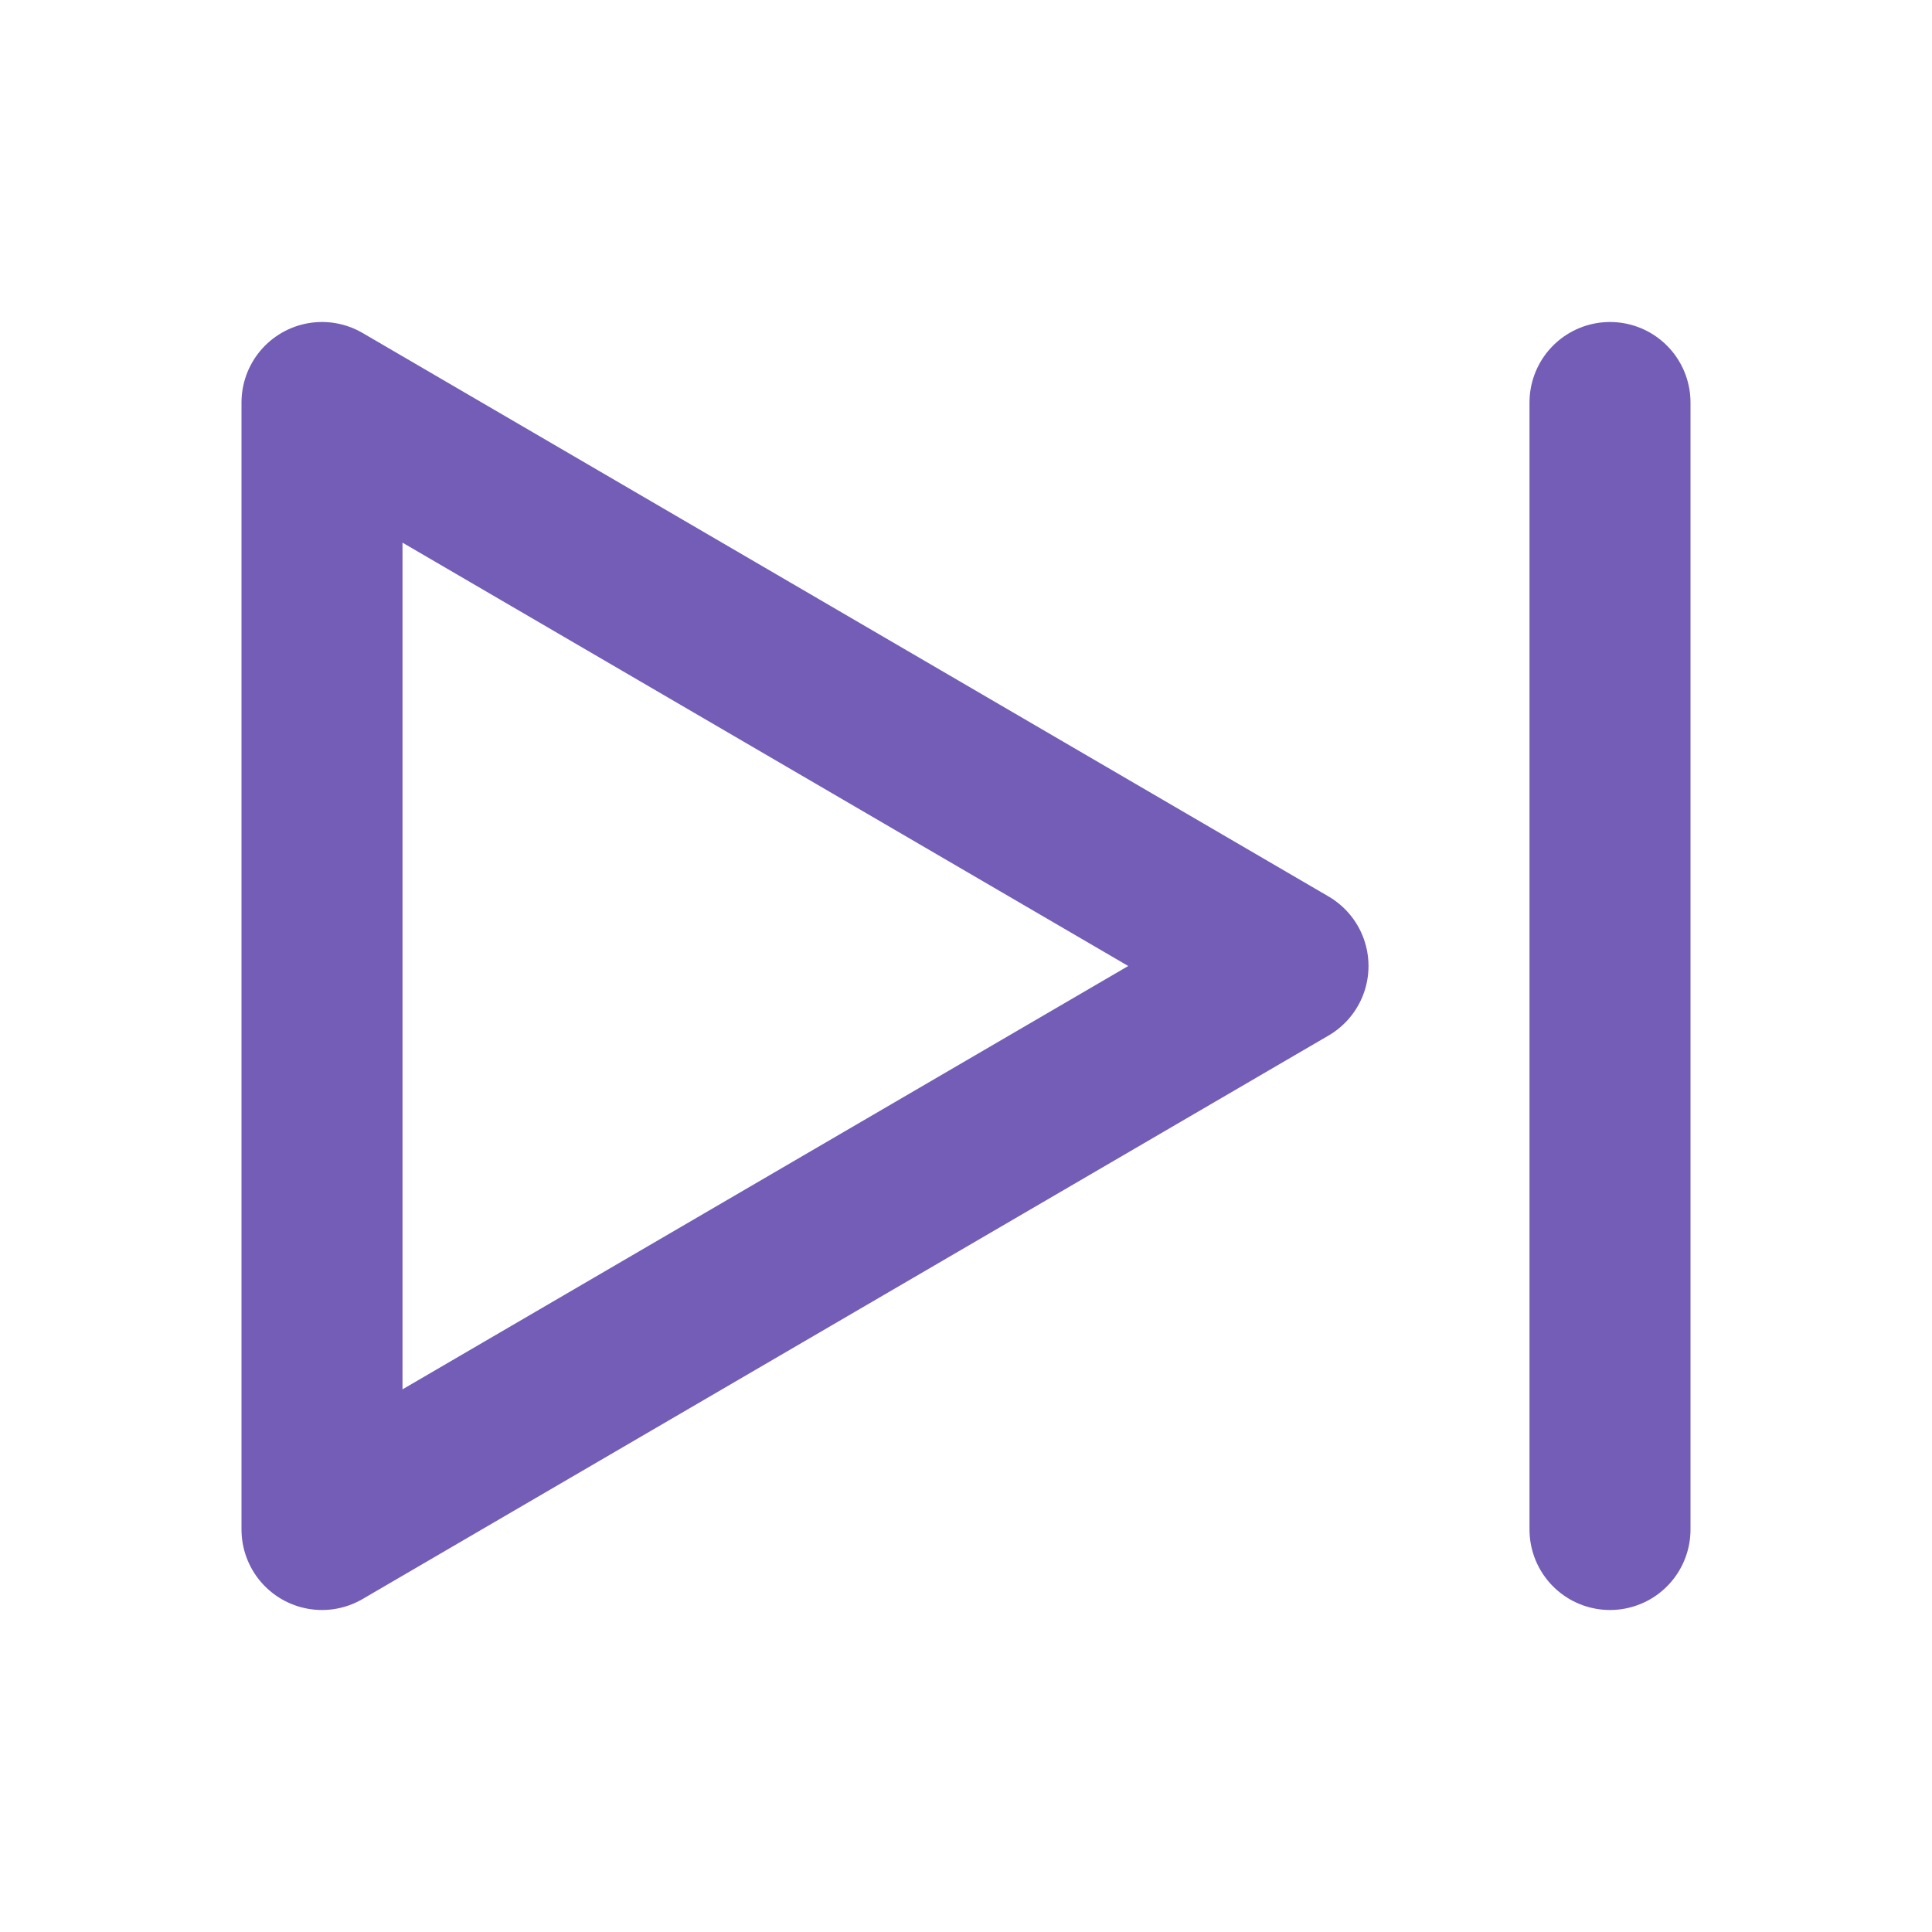
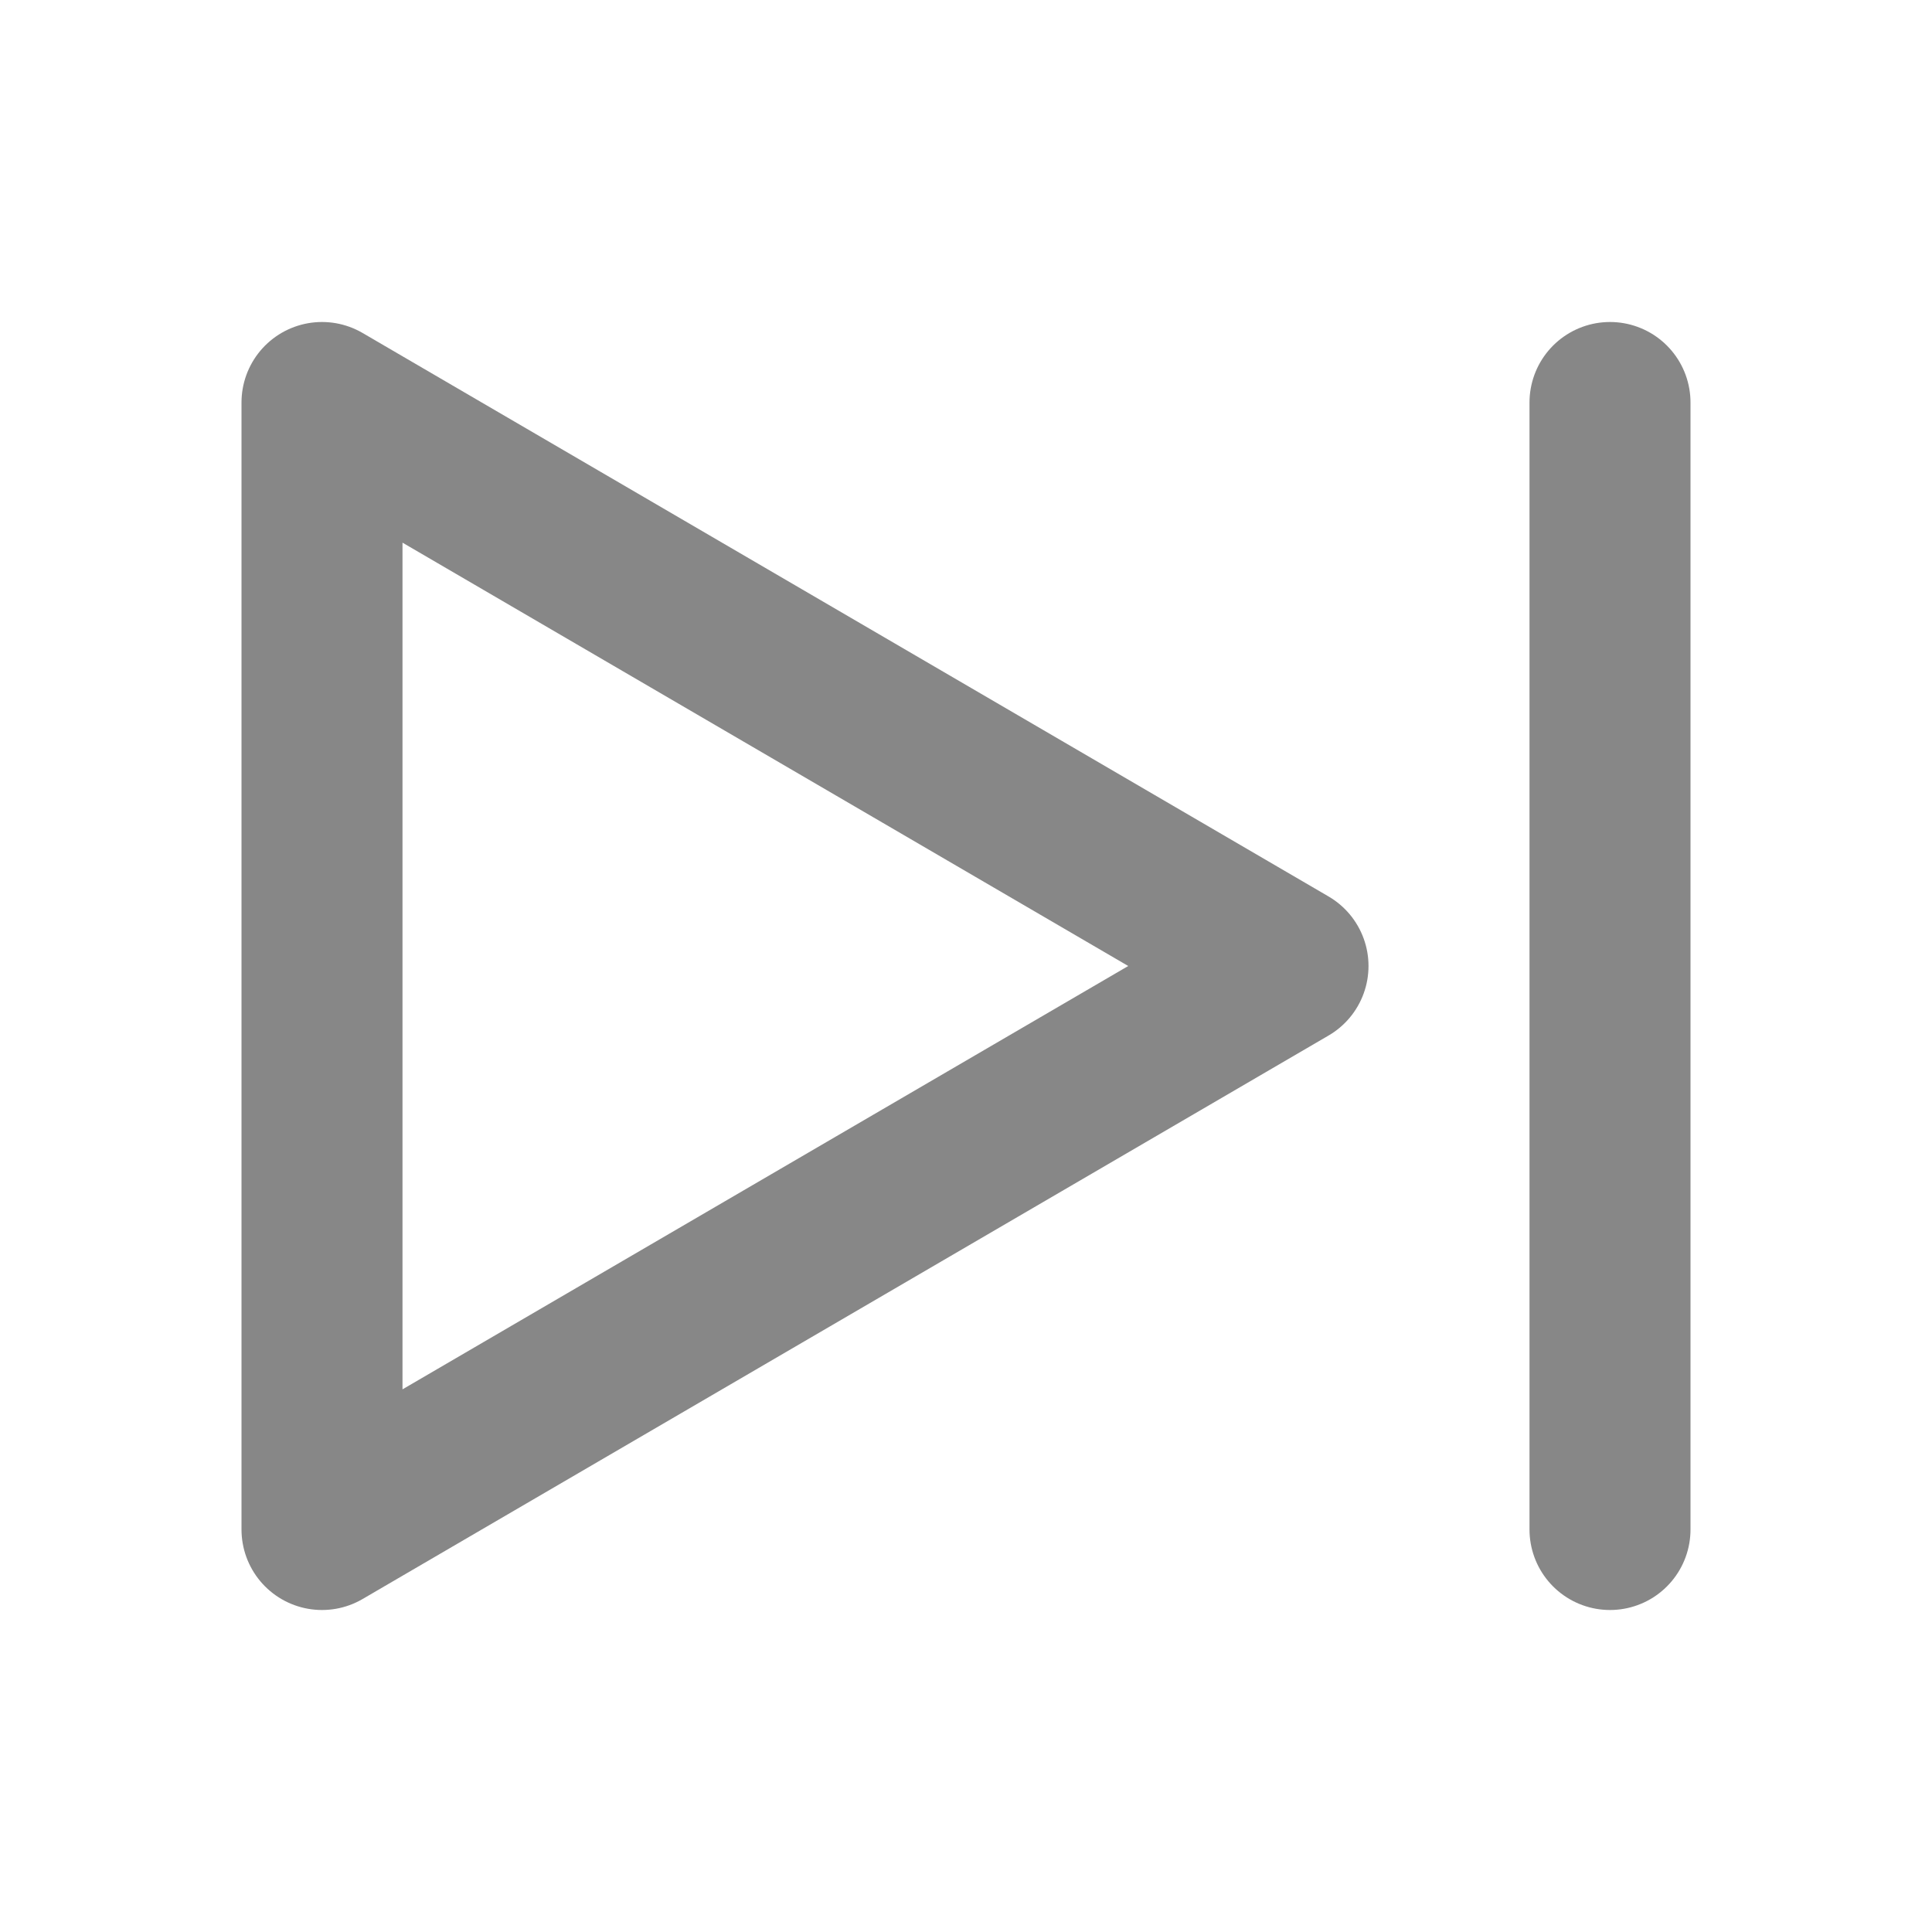
- <svg xmlns="http://www.w3.org/2000/svg" class="icon icon-tabler icon-tabler-player-skip-forward" width="24" height="24" viewBox="0 0 24 24" stroke-width="2" stroke="#745DB6" fill="none" stroke-linecap="round" stroke-linejoin="round">
+ <svg xmlns="http://www.w3.org/2000/svg" class="icon icon-tabler icon-tabler-player-skip-forward" width="24" height="24" viewBox="0 0 24 24" stroke-width="2" stroke="#878787" fill="none" stroke-linecap="round" stroke-linejoin="round">
  <path stroke="none" d="M0 0h24v24H0z" fill="none" />
  <path d="M4 5v14l12 -7z" />
  <line x1="20" y1="5" x2="20" y2="19" />
</svg>
